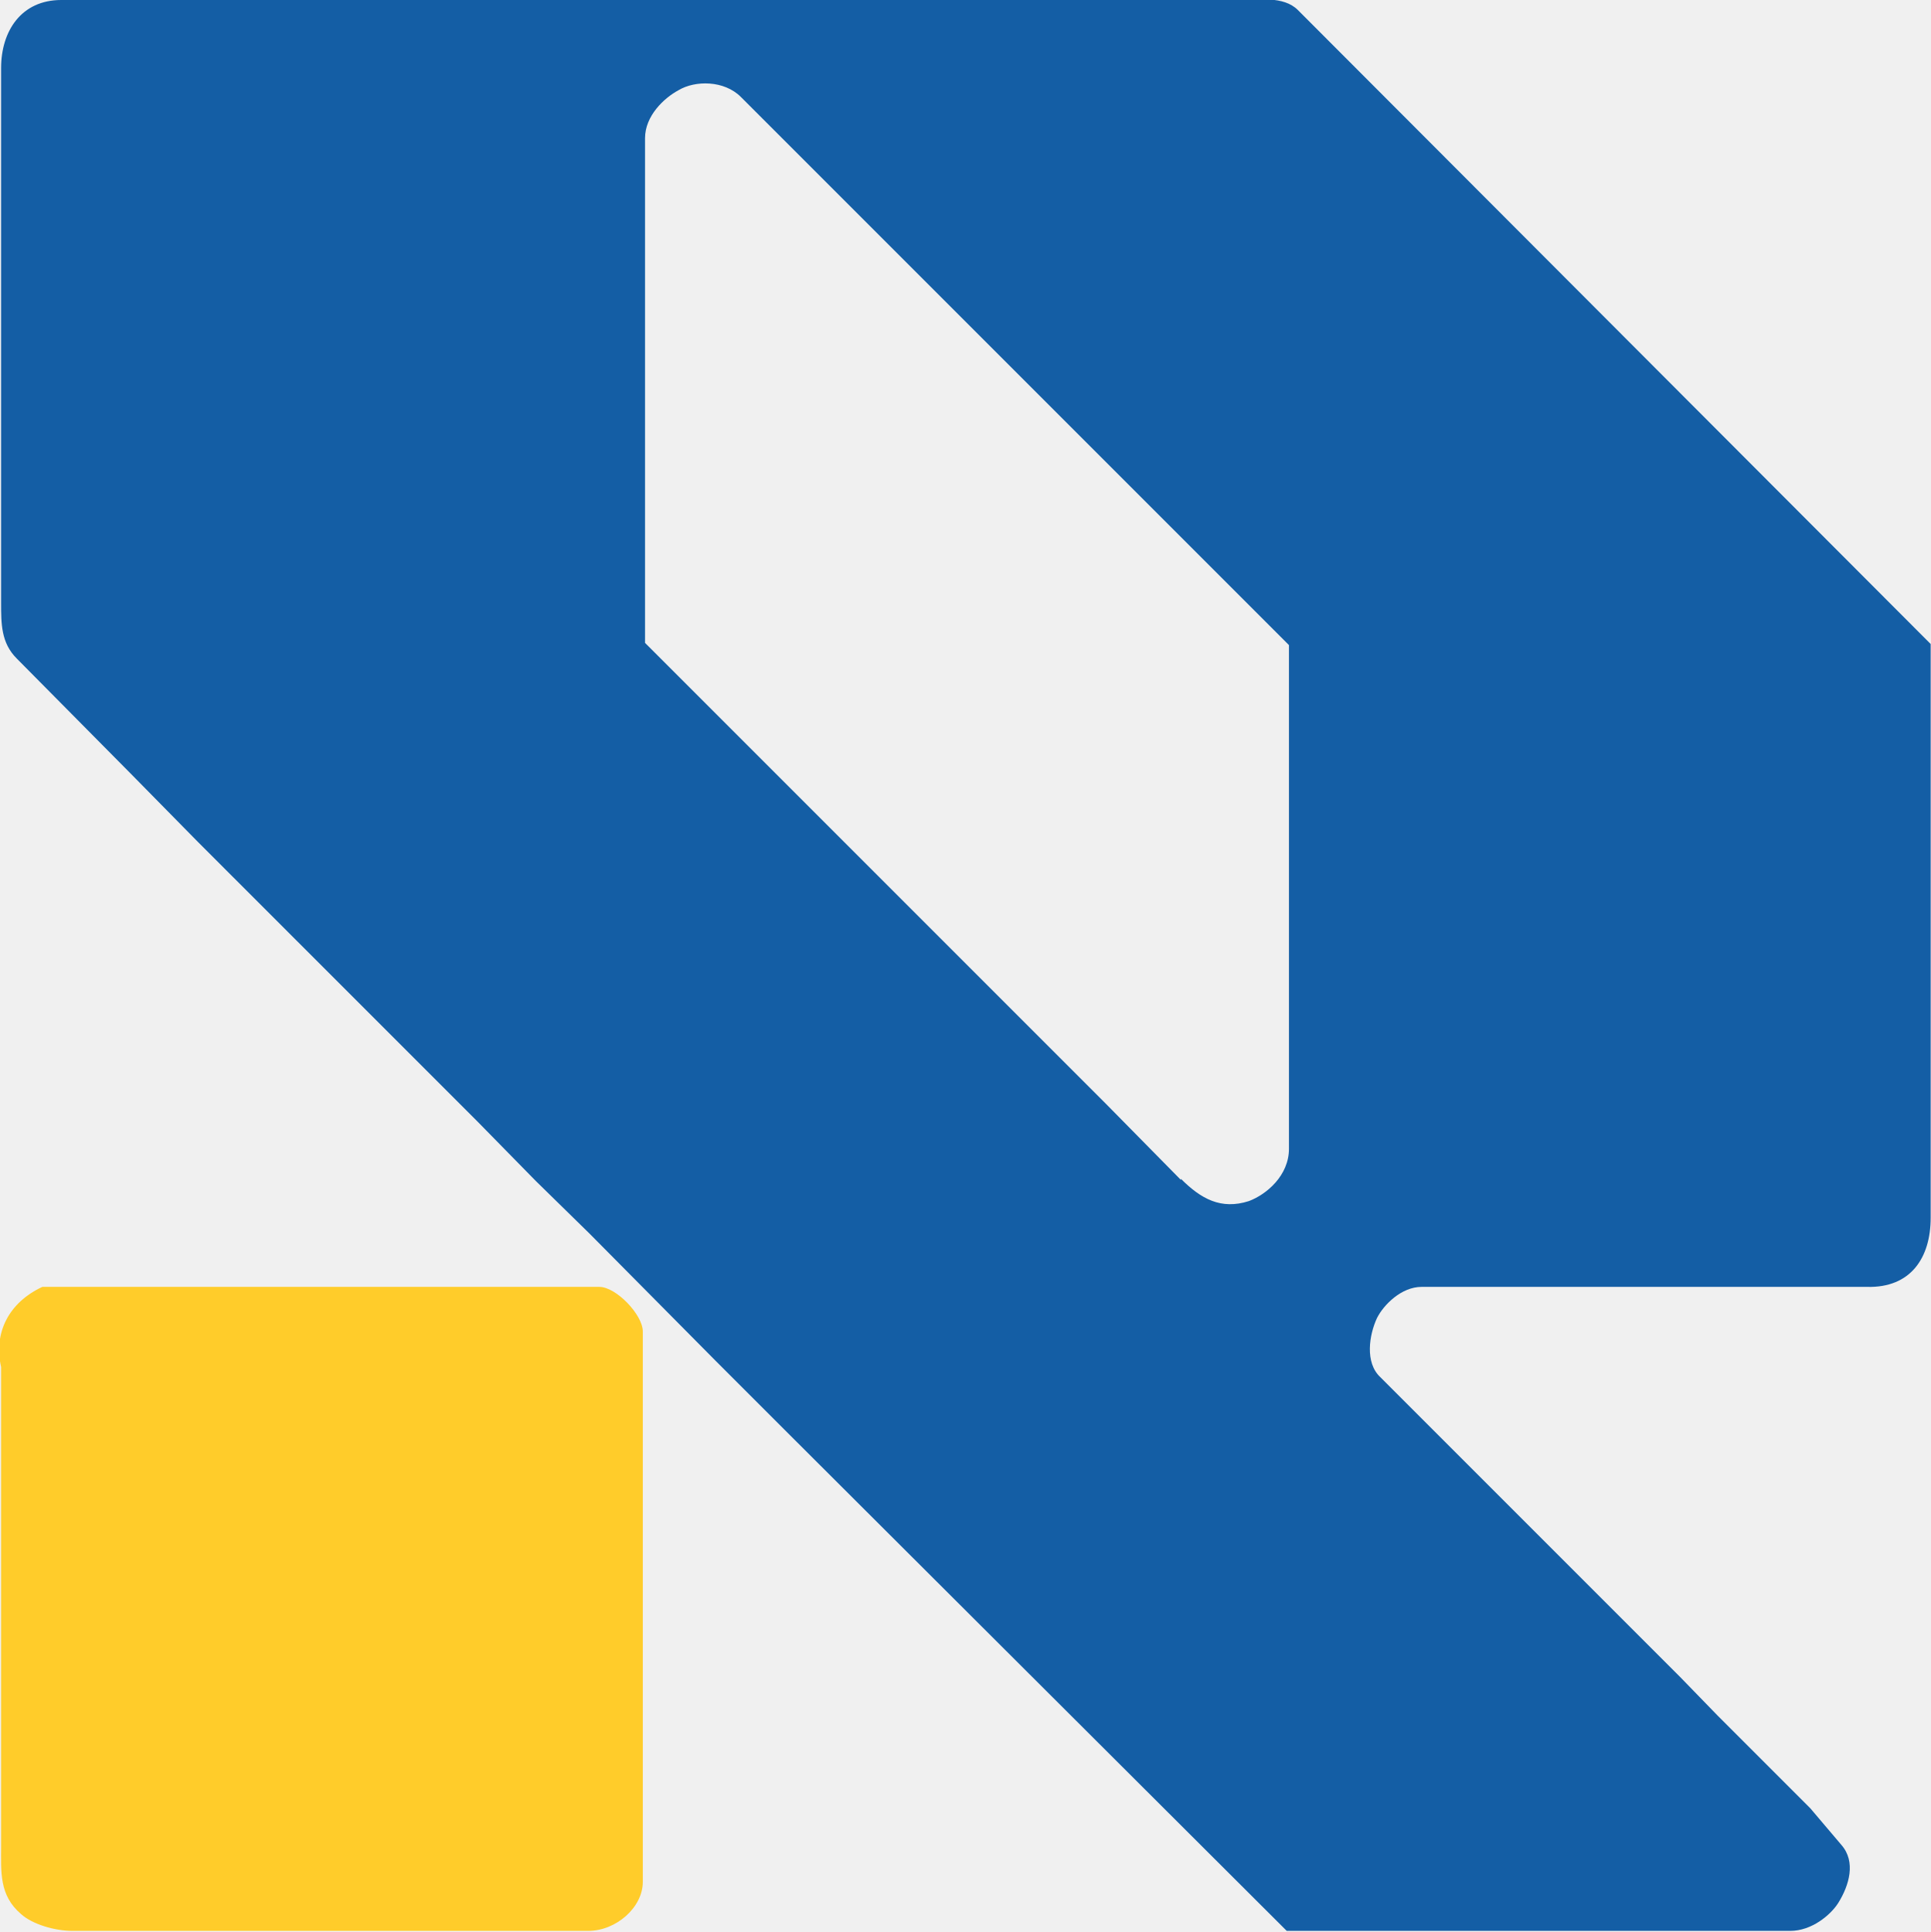
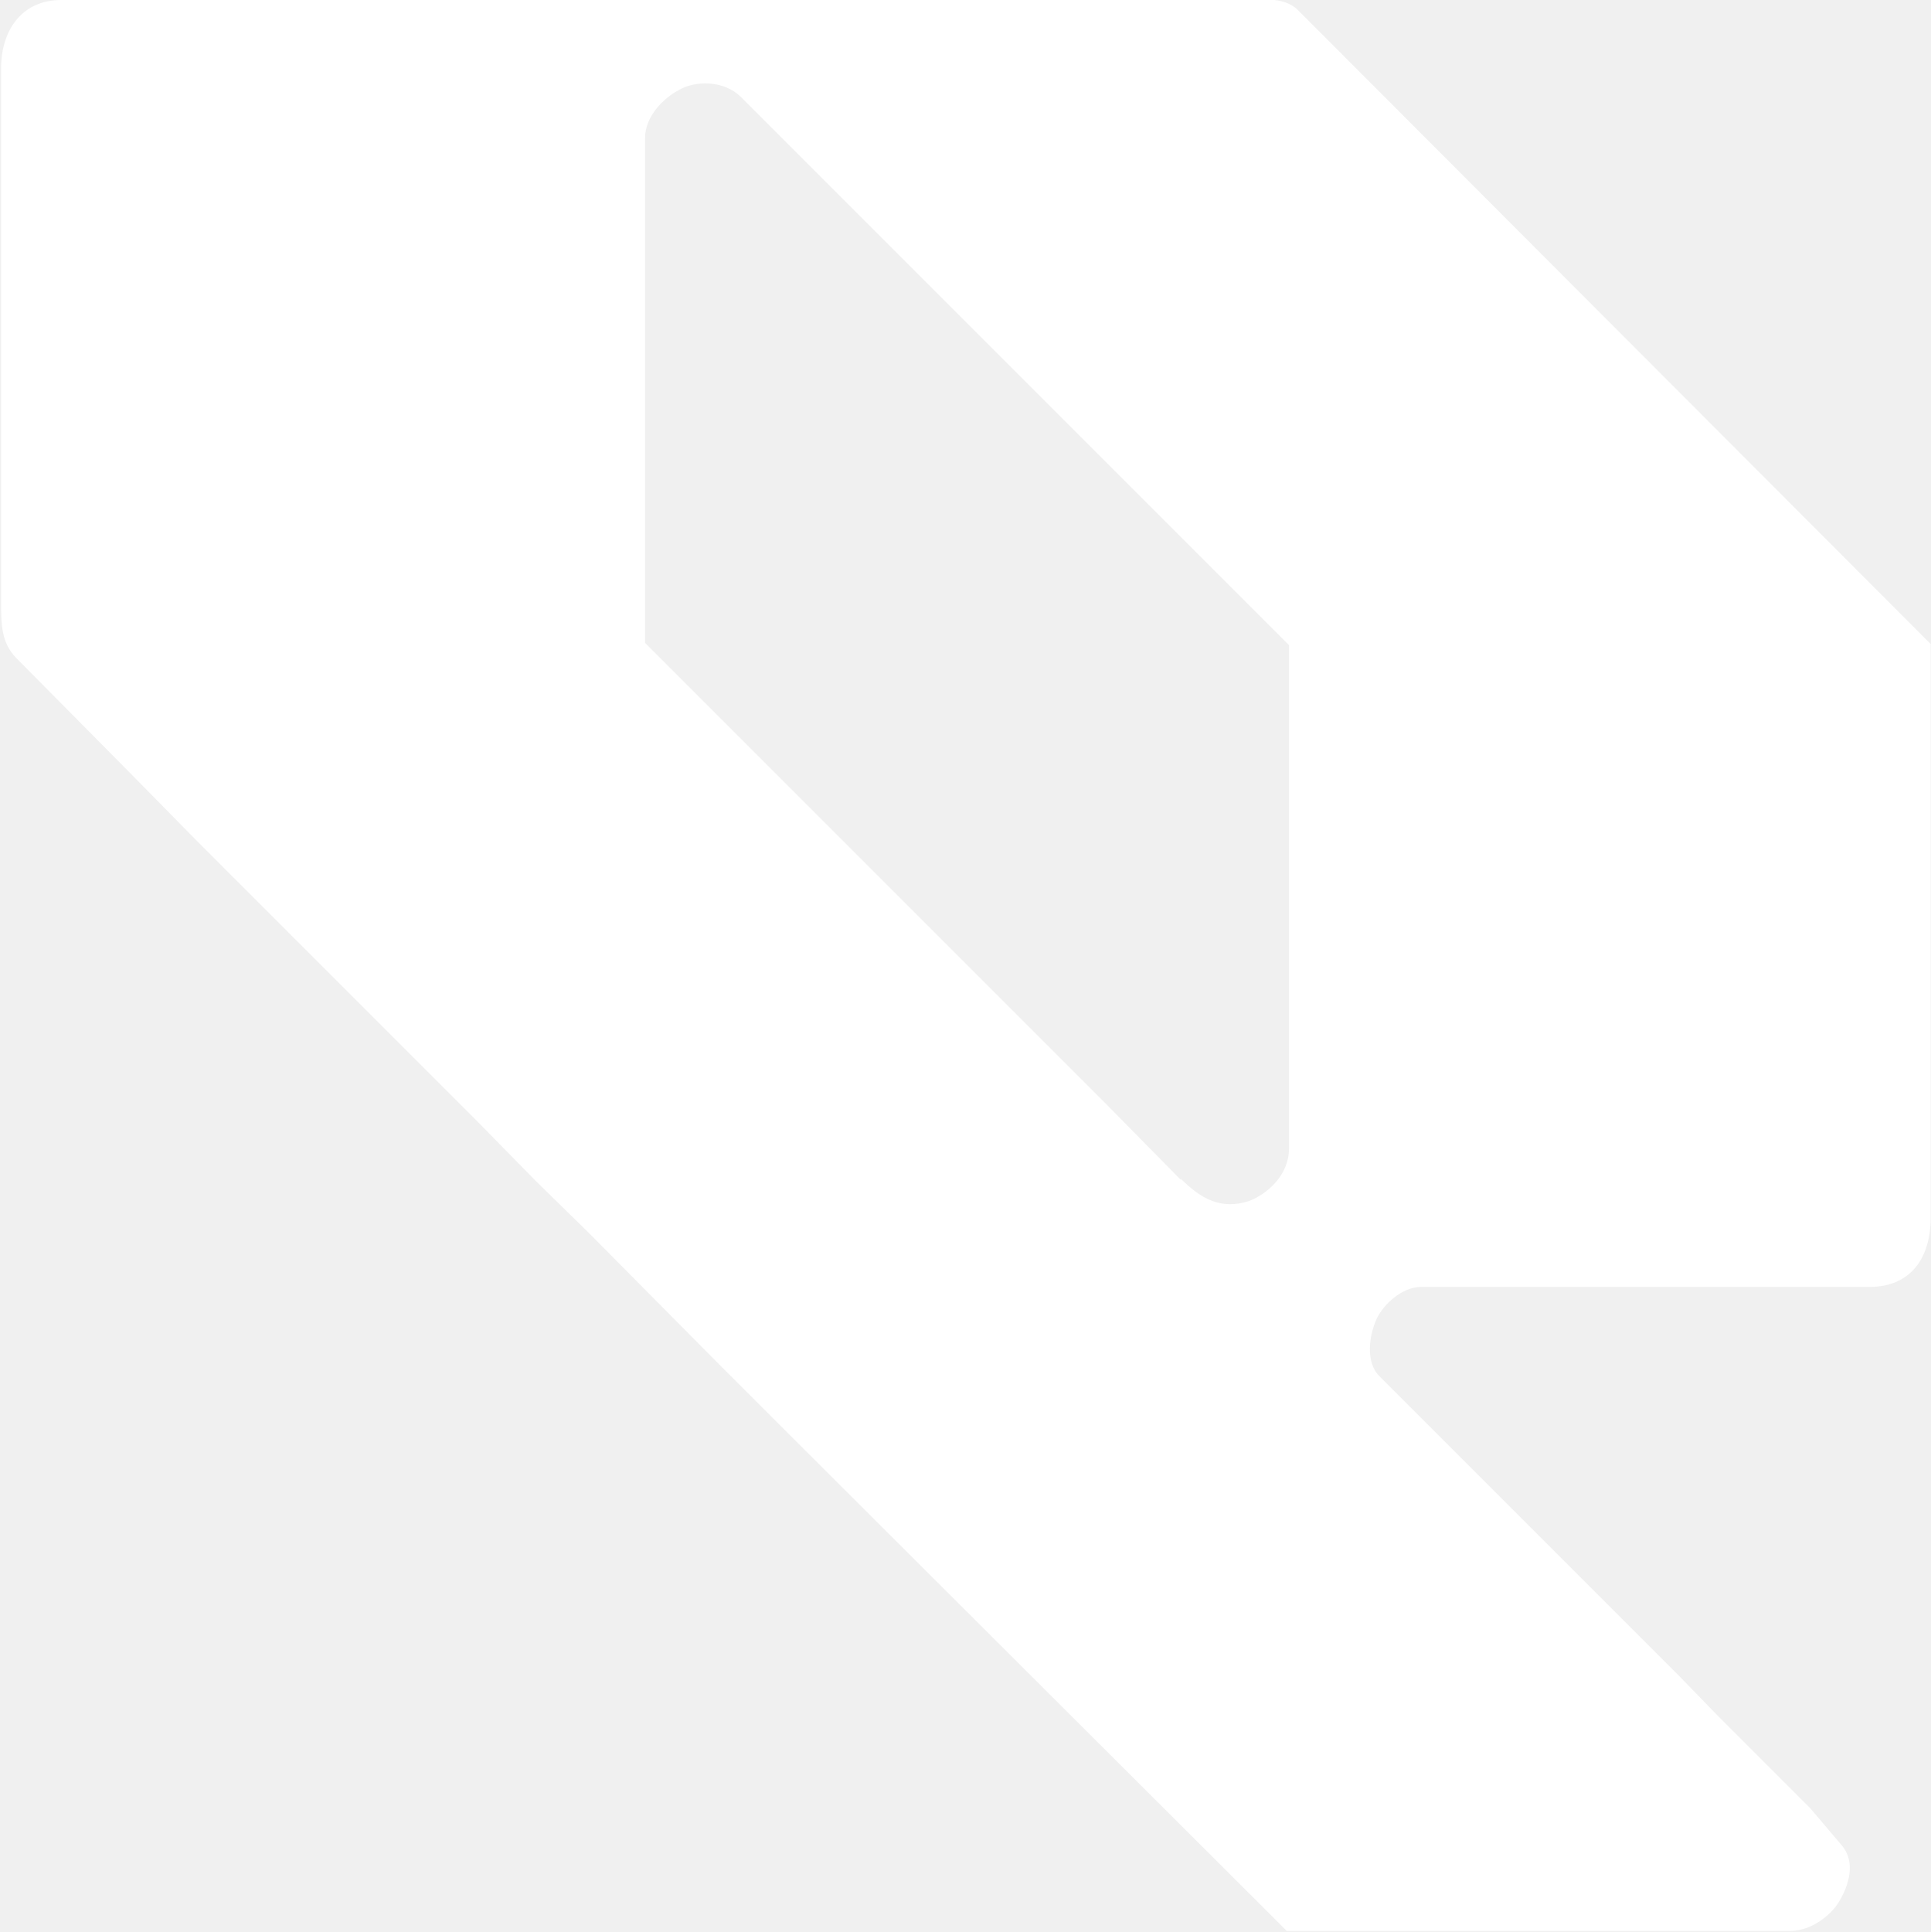
<svg xmlns="http://www.w3.org/2000/svg" id="Layer_1" version="1.1" viewBox="0 0 17.33 17.34">
-   <defs>
-     <style>
-       .st0 { fill: #145ea5; }
-       .st1 { fill: #ffcc2a; }
-     </style>
-   </defs>
-   <path class="st0" d="M6.43,12.22l-1.14-1.15-.48-.47-.52-.53-.25-.25-.31-.31-.27-.27-.25-.25-.31-.31-.27-.27-.31-.31-.27-.27-.27-.27-.61-.62L.15,5.91c-.14-.14-.14-.31-.14-.5V.61C.01.28.19,0,.55,0h10.57c.17,0,.4-.04.53.09l5.68,5.69v5.15c0,.36-.18.63-.57.62h-4c-.18,0-.34.16-.4.28-.07.15-.11.4.03.53l2.69,2.69.34.35.27.27.29.29.27.27.28.33c.13.15.07.36-.03.52-.07.11-.24.25-.43.25h-4.52s-4.51-4.5-4.51-4.5l-.61-.61h0ZM10.6,10.58c.18.18.36.28.61.2.16-.06.36-.23.36-.47v-4.52S6.65.87,6.65.87c-.15-.15-.41-.15-.56-.06-.13.07-.3.23-.3.43v4.53s3.72,3.72,3.72,3.72l.42.42.67.68Z" />
-   <path class="st1" d="M5.29,17.33H.65c-.16,0-.36-.06-.46-.15-.2-.17-.18-.38-.18-.62v-4.29c-.07-.31.07-.58.37-.72h5c.15,0,.39.25.39.4v4.94c0,.23-.24.44-.49.44h0Z" />
+   <path fill="#ffffff" d="M6.43,12.22l-1.14-1.15-.48-.47-.52-.53-.25-.25-.31-.31-.27-.27-.25-.25-.31-.31-.27-.27-.31-.31-.27-.27-.27-.27-.61-.62L.15,5.91c-.14-.14-.14-.31-.14-.5V.61C.01.28,.19,0,.55,0h10.57c.17,0,.4-.04,.53,.09l5.68,5.69v5.15c0,.36-.18,.63-.57,.62h-4c-.18,0-.34,.16-.4,.28-.07,.15-.11,.4,.03,.53l2.69,2.69.34,.35.27,.27.29,.29.27,.27.28,.33c.13,.15,.07,.36-.03,.52-.07,.11-.24,.25-.43,.25h-4.52s-4.51-4.5-4.51-4.5l-.61-.61h0ZM10.6,10.58c.18,.18,.36,.28,.61,.2,.16-.06,.36-.23,.36-.47v-4.52S6.65,.87,6.65,.87c-.15-.15-.41-.15-.56-.06-.13,.07-.3,.23-.3,.43v4.53s3.72,3.72,3.72,3.72l.42,.42.67,.68Z" />
</svg>
